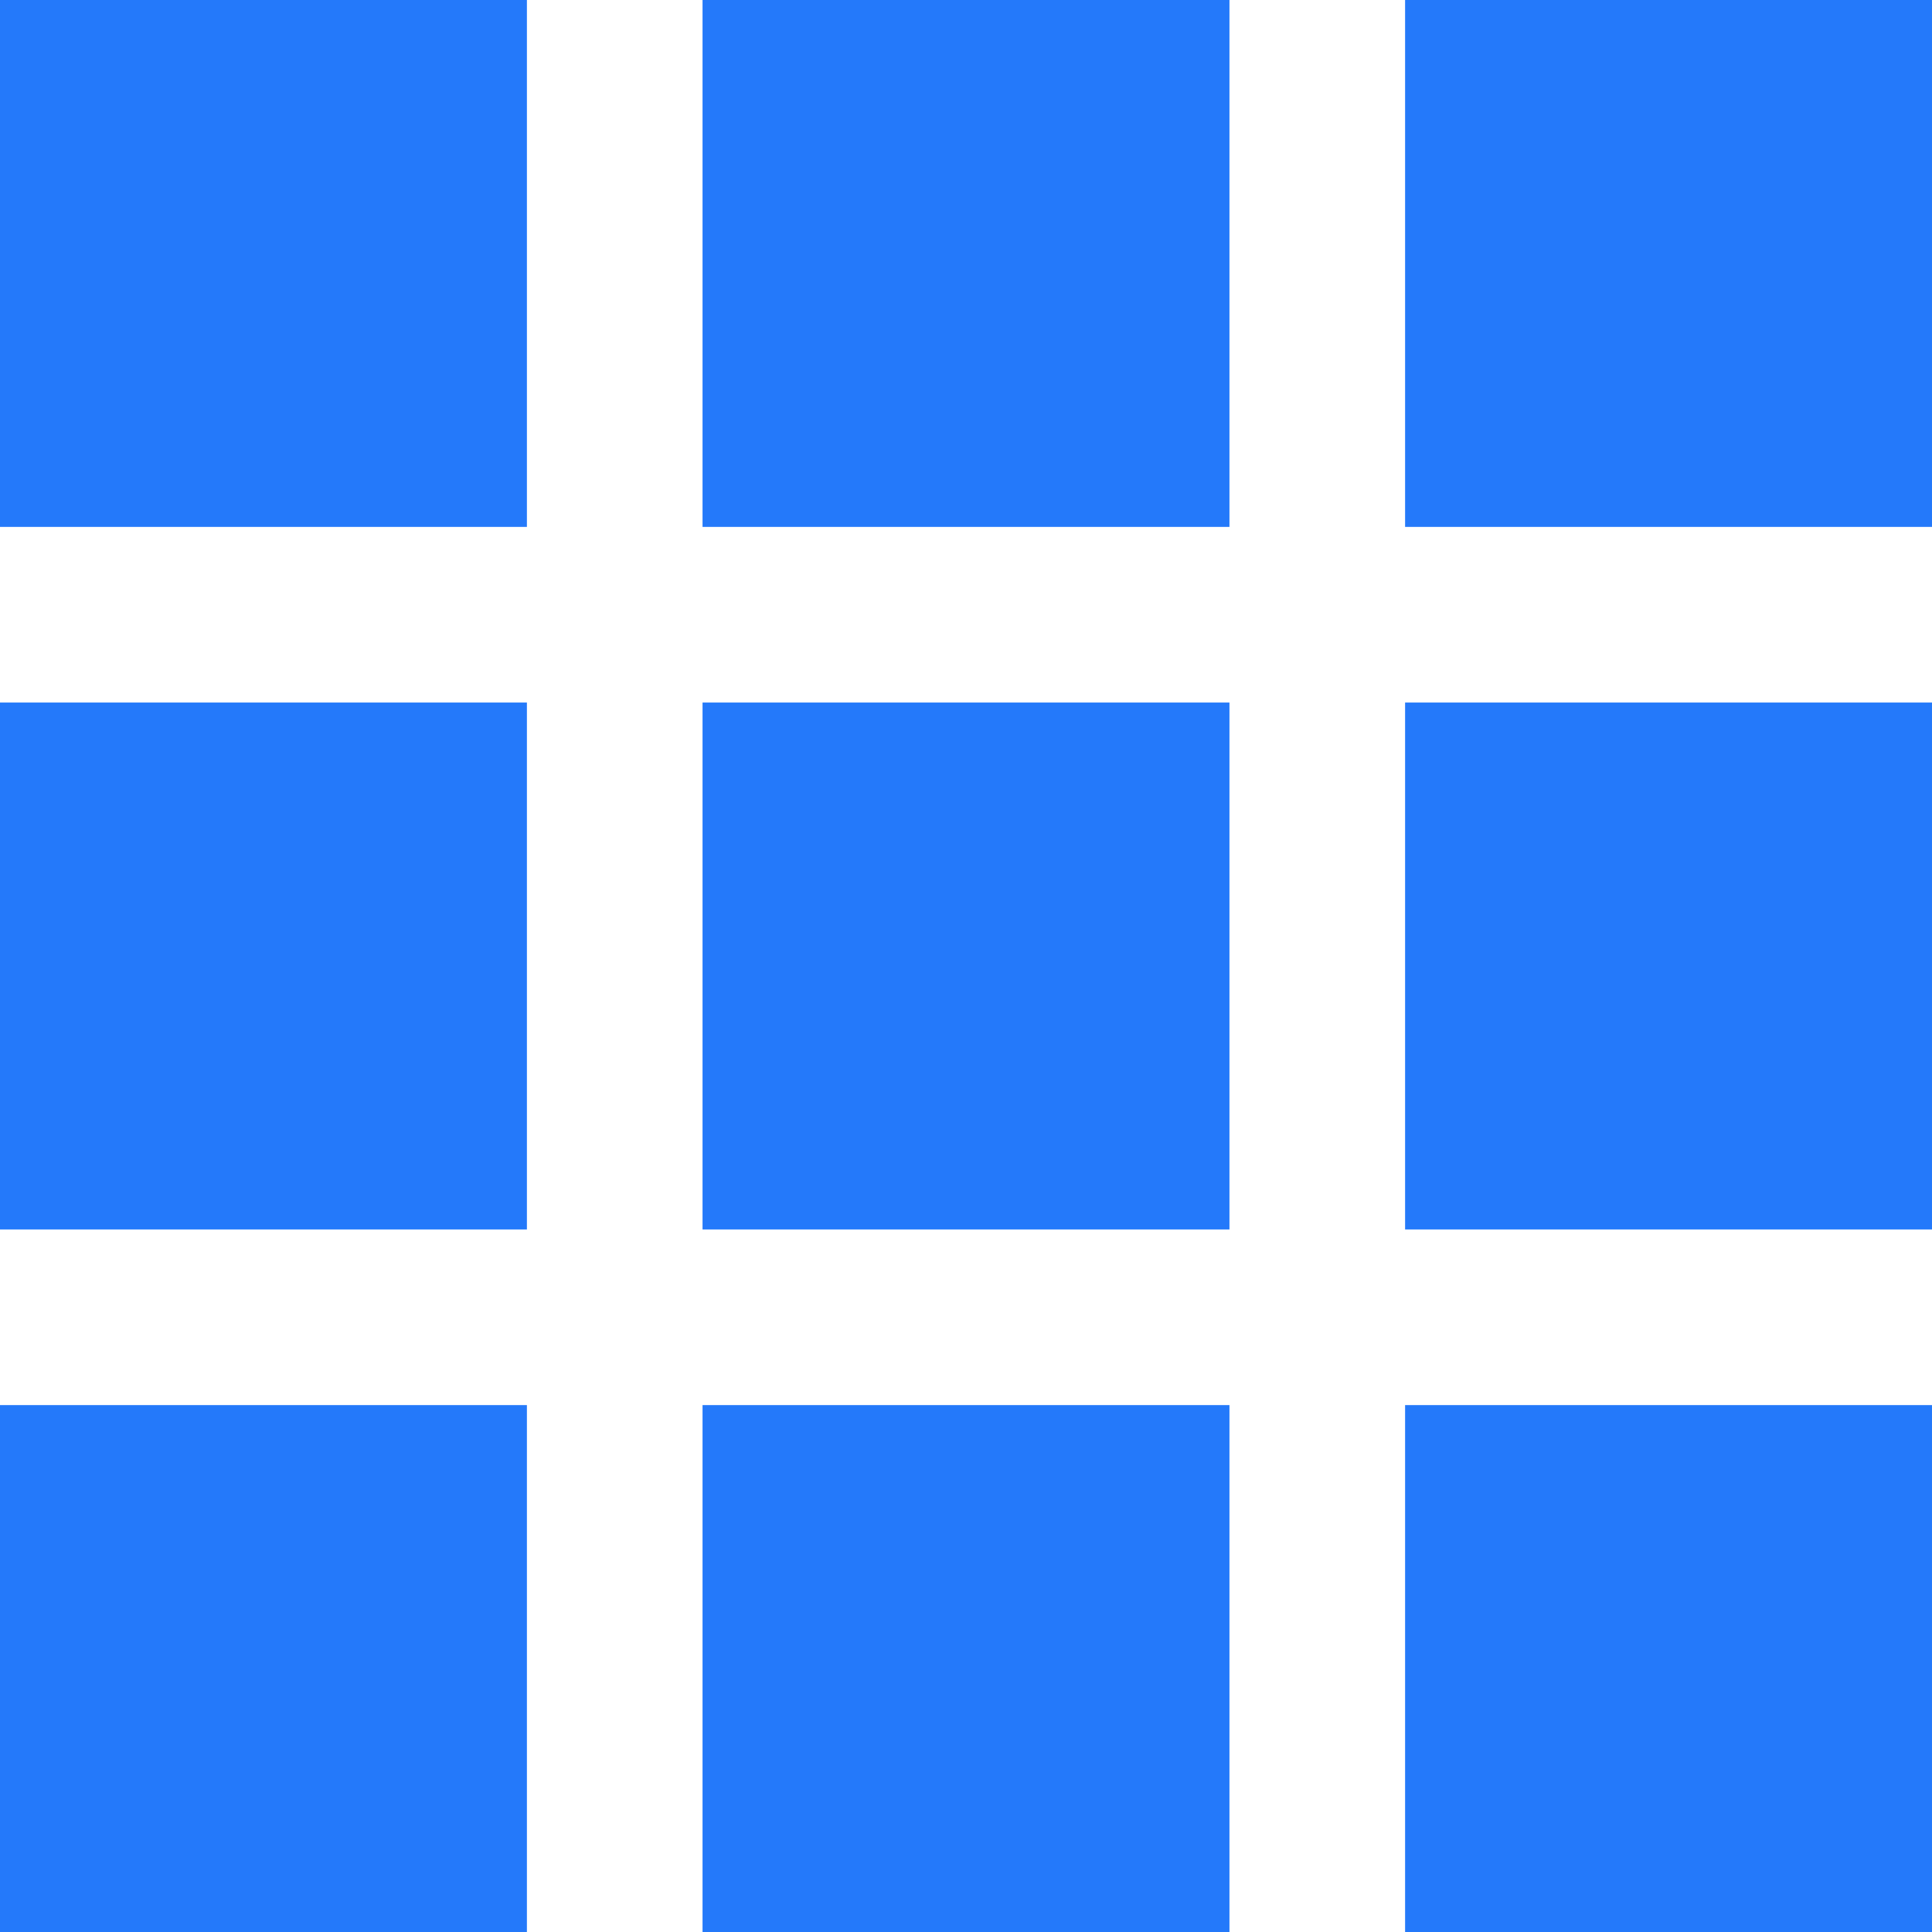
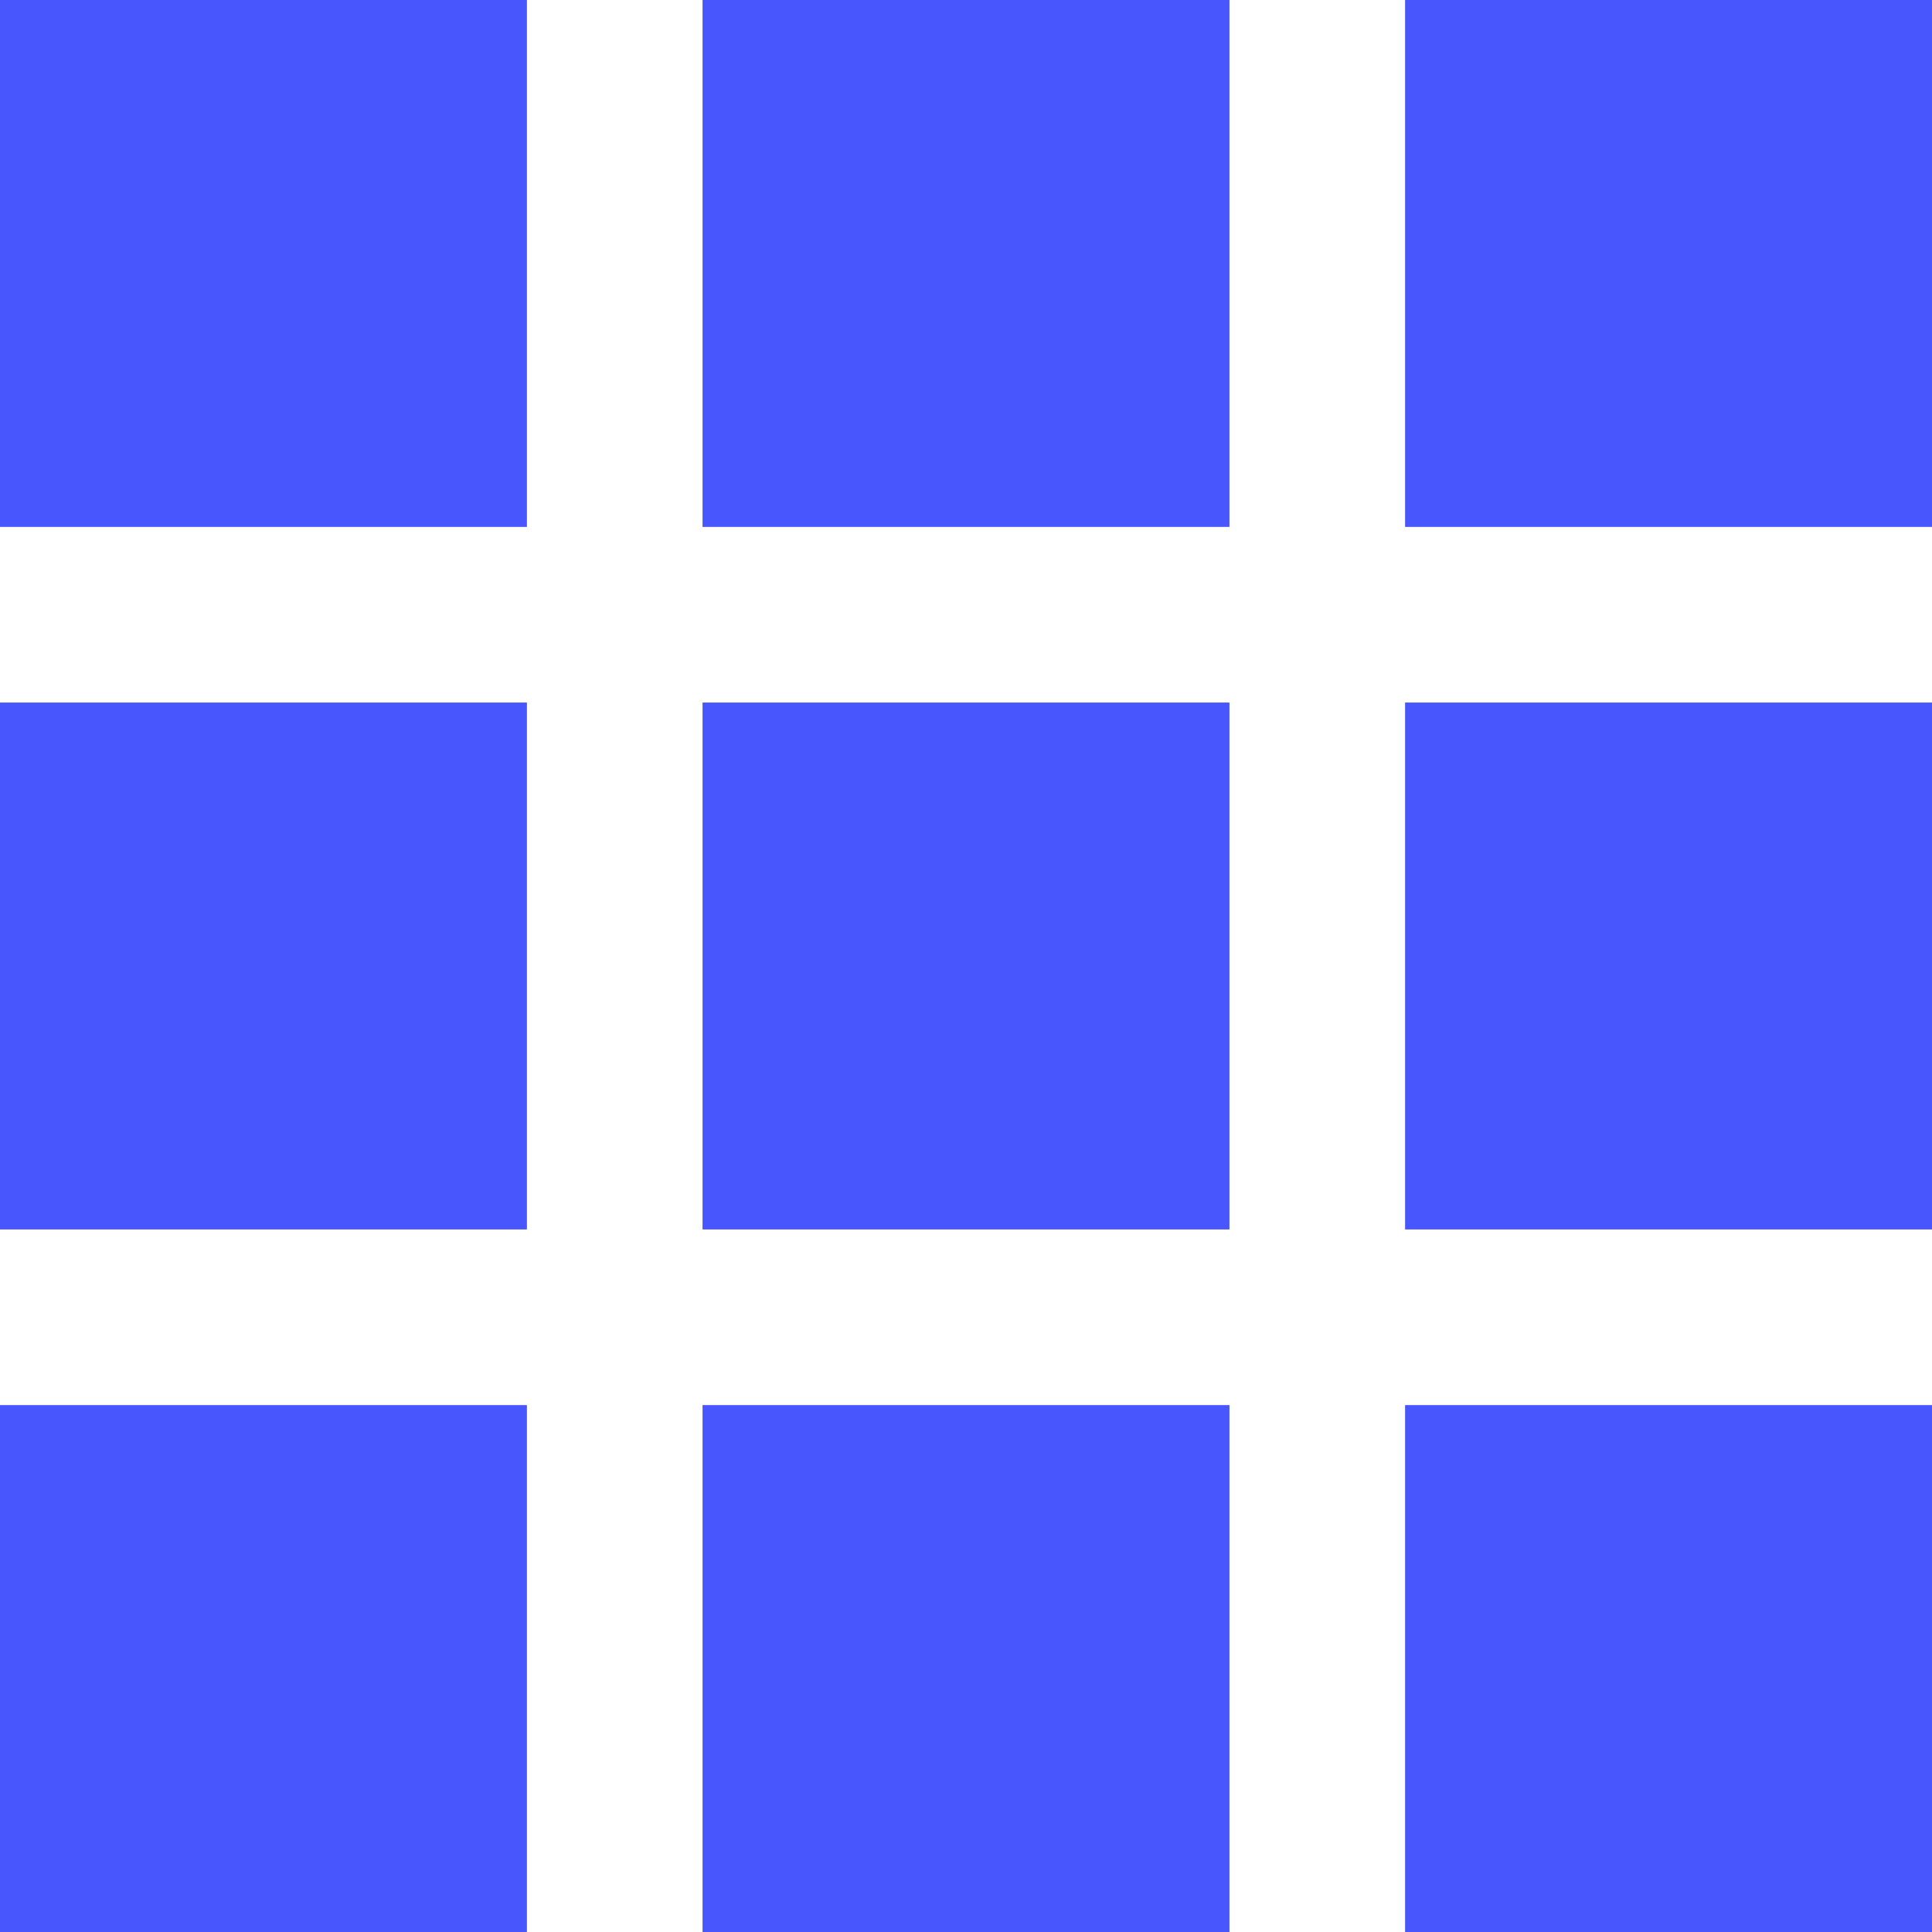
<svg xmlns="http://www.w3.org/2000/svg" width="22" height="22" viewBox="0 0 22 22" fill="none">
-   <rect width="6" height="6" fill="#2479FA" />
-   <rect x="16" width="6" height="6" fill="#2479FA" />
-   <rect y="8" width="6" height="6" fill="#2479FA" />
-   <rect y="16" width="6" height="6" fill="#2479FA" />
-   <rect x="8" width="6" height="6" fill="#2479FA" />
-   <rect x="16" y="8" width="6" height="6" fill="#2479FA" />
-   <rect x="16" y="16" width="6" height="6" fill="#2479FA" />
-   <rect x="8" y="8" width="6" height="6" fill="#2479FA" />
-   <rect x="8" y="16" width="6" height="6" fill="#2479FA" />
+   <rect width="6" height="6" fill="#4856fd" />
+   <rect x="16" width="6" height="6" fill="#4856fd" />
+   <rect y="8" width="6" height="6" fill="#4856fd" />
+   <rect y="16" width="6" height="6" fill="#4856fd" />
+   <rect x="8" width="6" height="6" fill="#4856fd" />
+   <rect x="16" y="8" width="6" height="6" fill="#4856fd" />
+   <rect x="16" y="16" width="6" height="6" fill="#4856fd" />
+   <rect x="8" y="8" width="6" height="6" fill="#4856fd" />
+   <rect x="8" y="16" width="6" height="6" fill="#4856fd" />
</svg>
